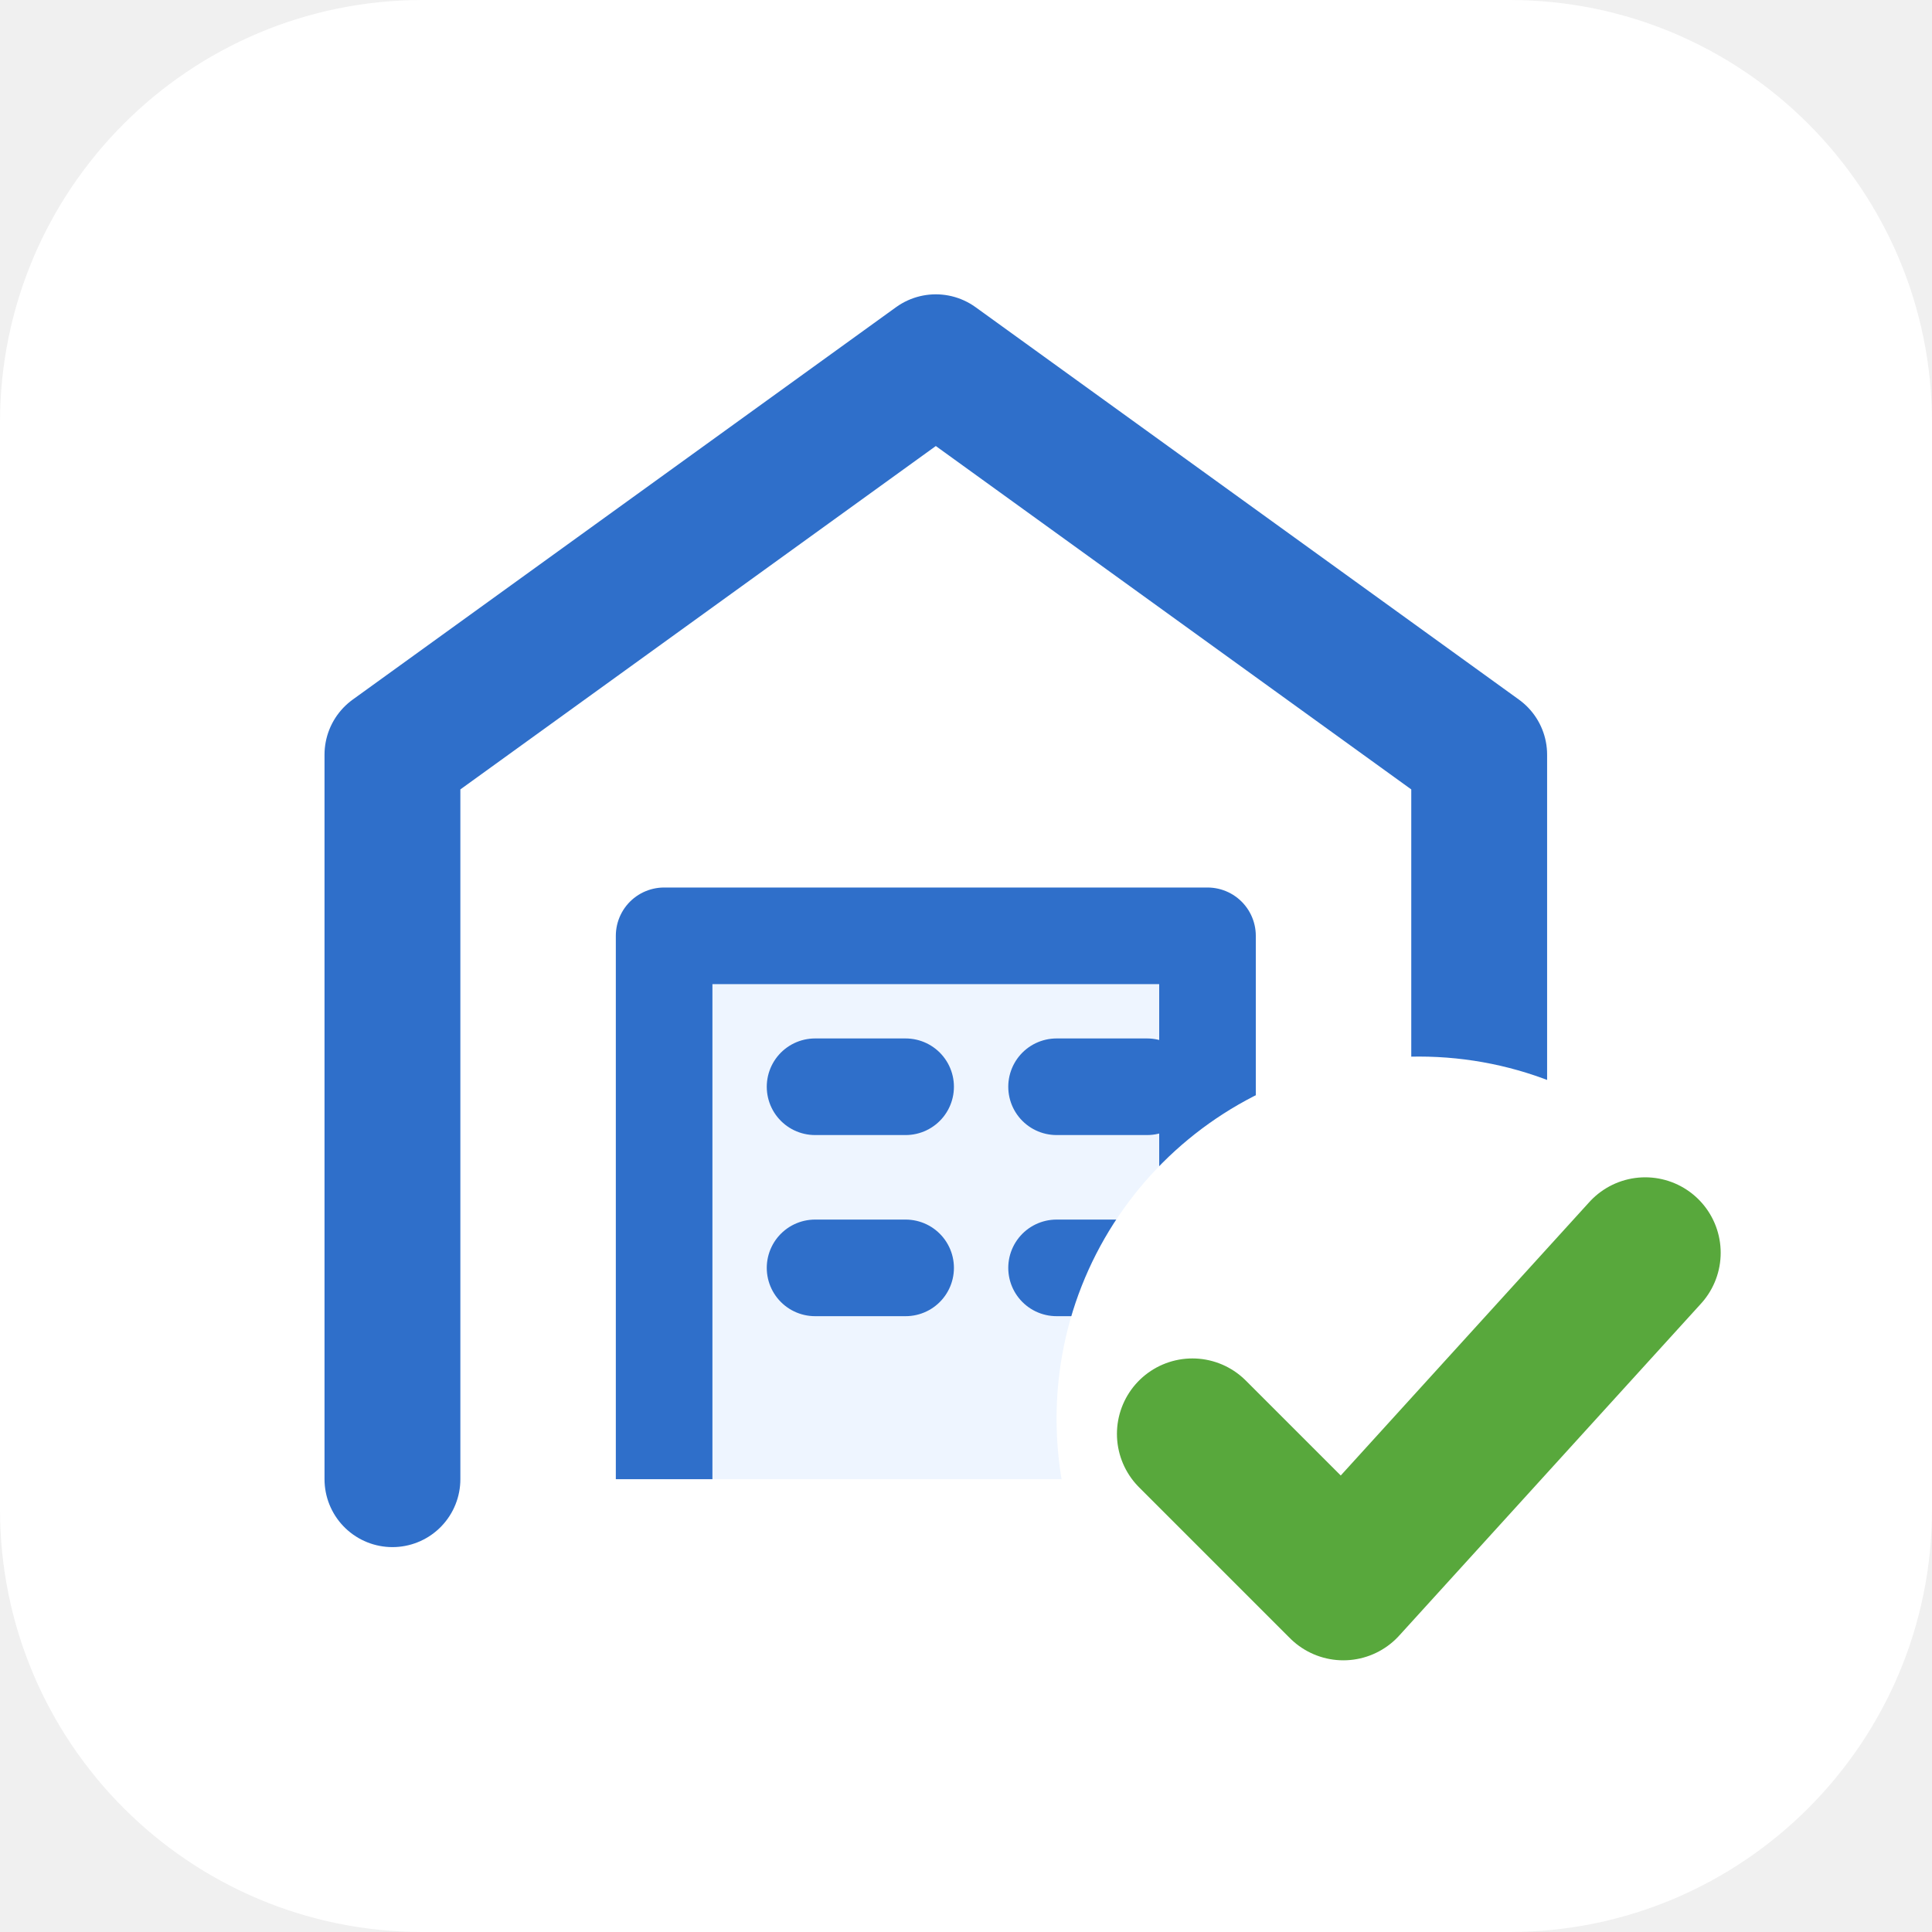
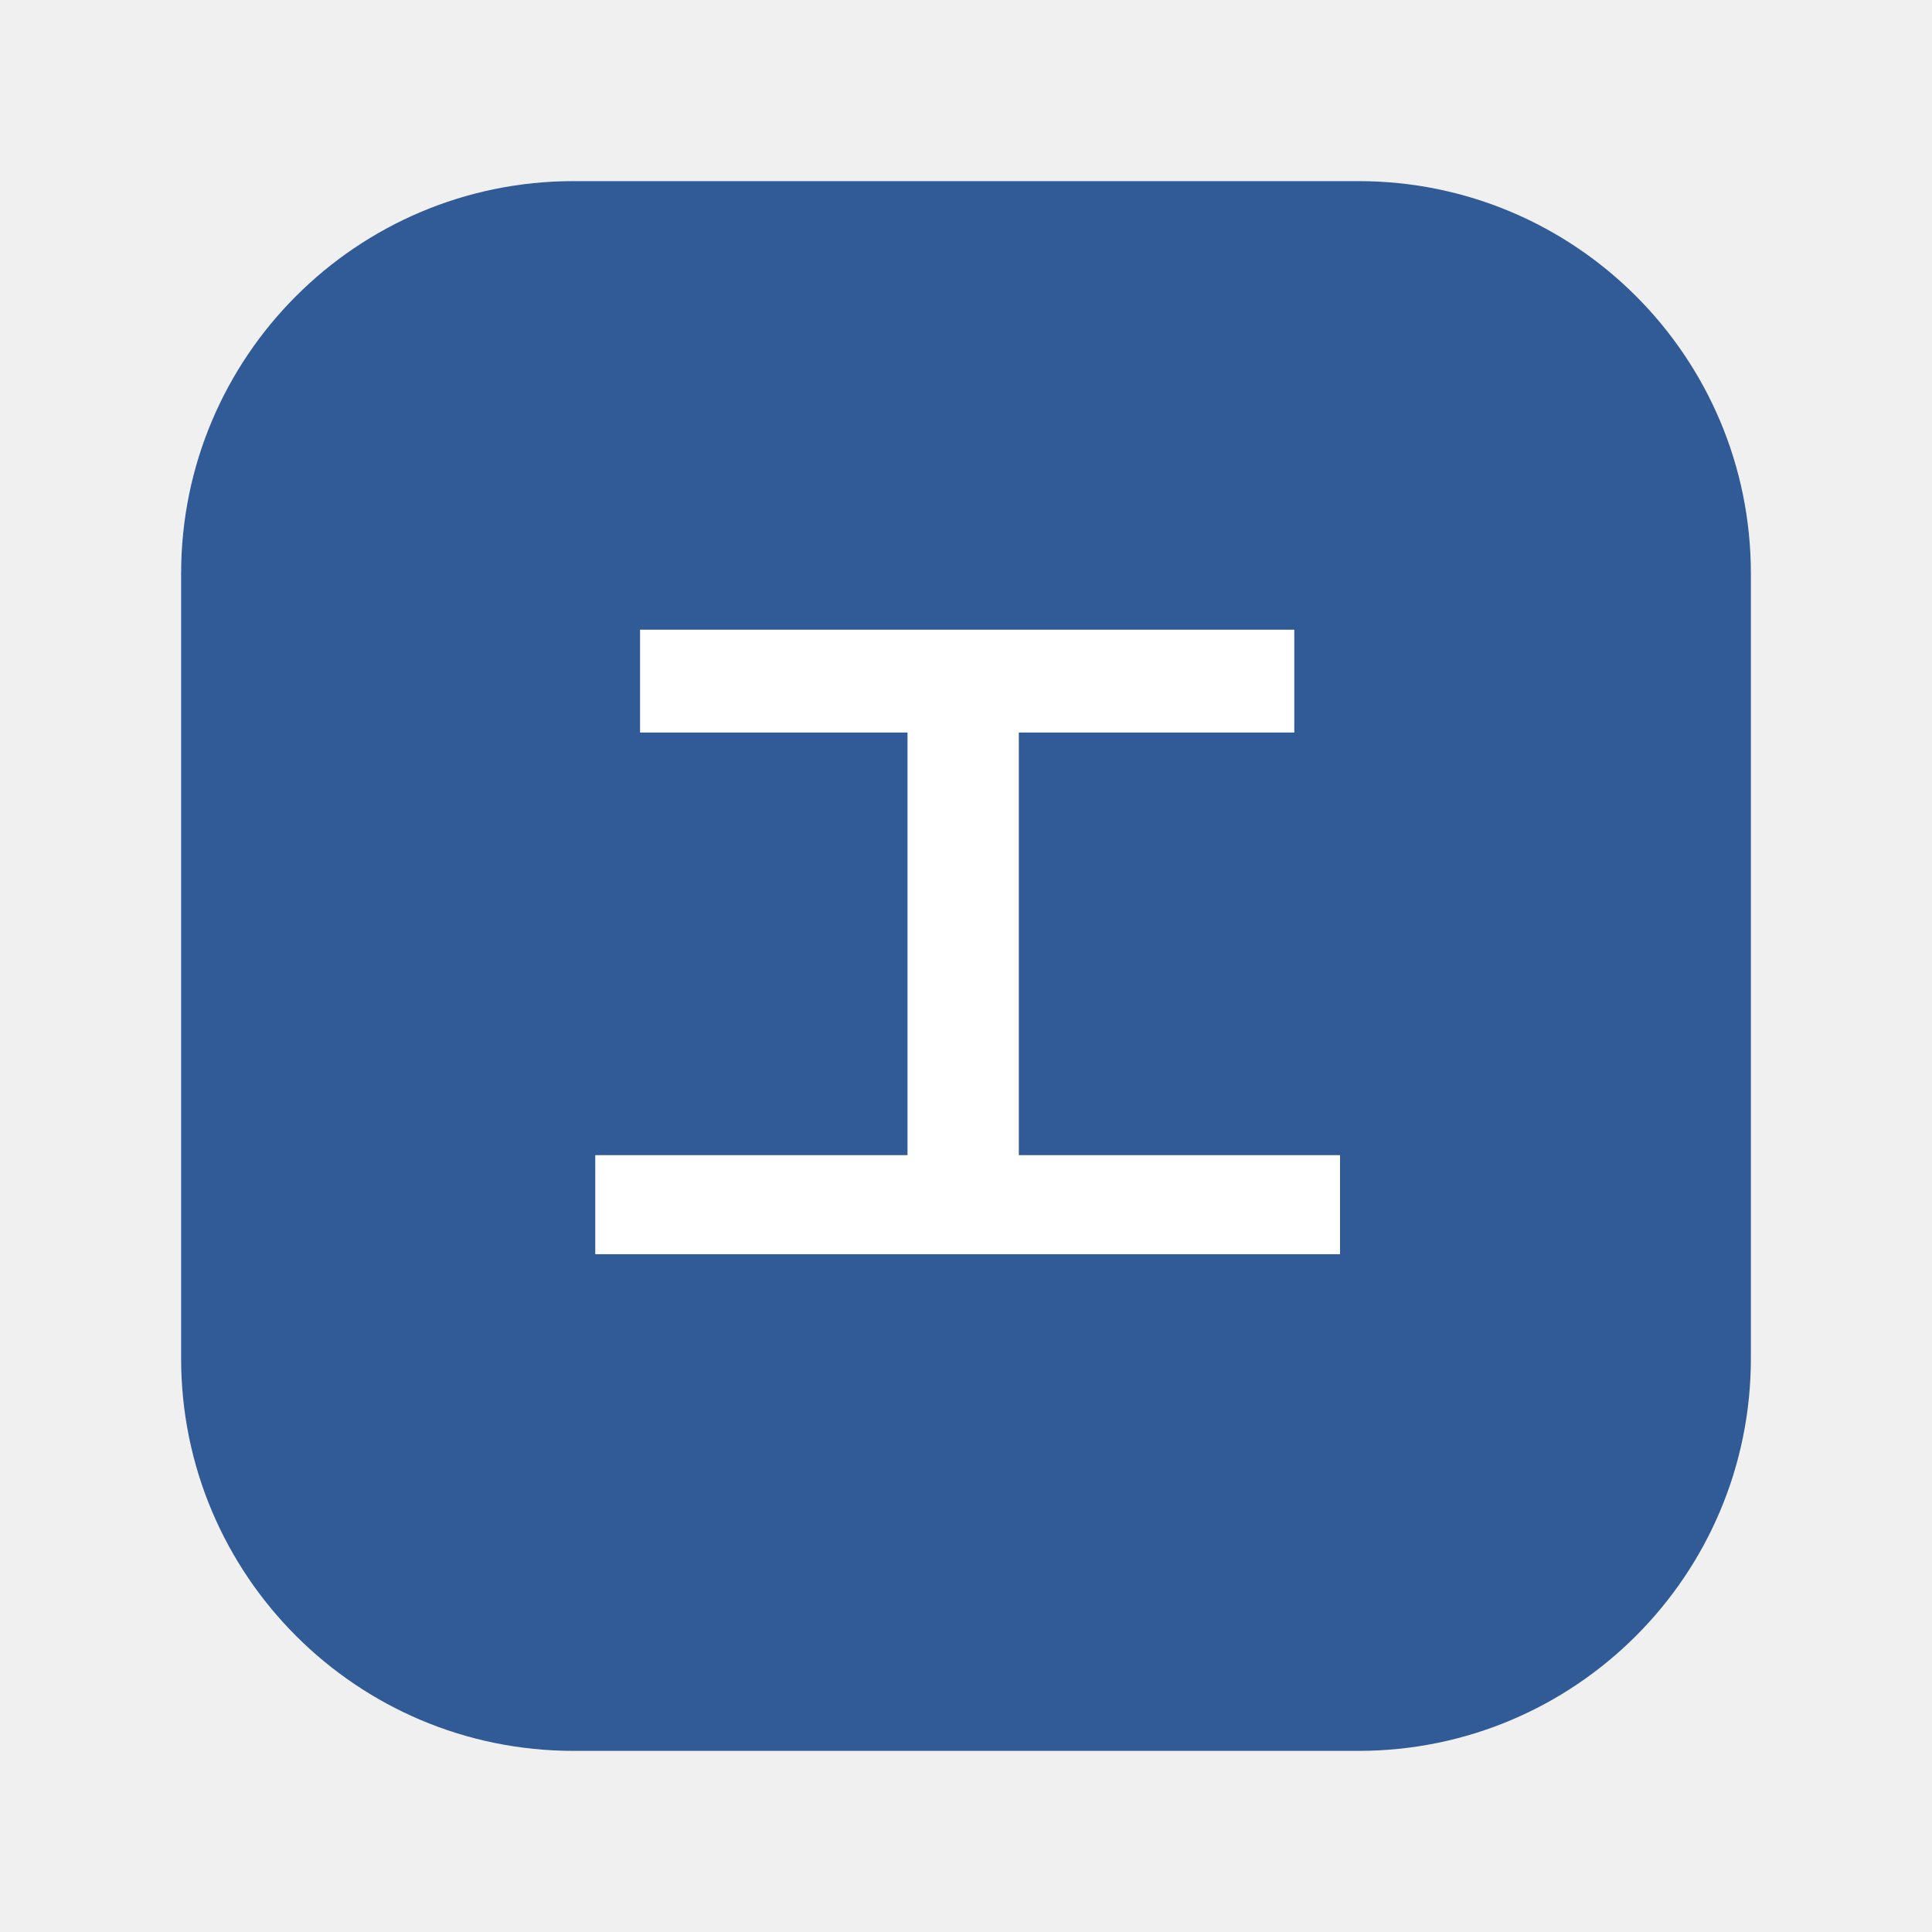
<svg xmlns="http://www.w3.org/2000/svg" viewBox="0 0 64 64">
-   <rect width="64" height="64" rx="14" fill="#ffffff" />
-   <path d="M13 49V25L31 12l18 13v24" fill="none" stroke="#2f6fca" stroke-width="4.5" stroke-linecap="round" stroke-linejoin="round" />
-   <path d="M22 49V31h18v18" fill="#eef5ff" stroke="#2f6fca" stroke-width="3.2" stroke-linejoin="round" />
-   <path d="M27 36h3M35 36h3M27 42h3M35 42h3" stroke="#2f6fca" stroke-width="3.2" stroke-linecap="round" />
-   <circle cx="47" cy="47" r="12" fill="#ffffff" />
-   <path d="M39.5 47.5l5 5 10-11" fill="none" stroke="#58a83c" stroke-width="5" stroke-linecap="round" stroke-linejoin="round" />
+   <rect x="6" y="6" width="52" height="52" rx="13" fill="#315B96" />
+   <text x="32" y="41" text-anchor="middle" fill="#fff" font-family="Noto Sans CJK KR, Malgun Gothic, sans-serif" font-size="27" font-weight="700">工</text>
</svg>
